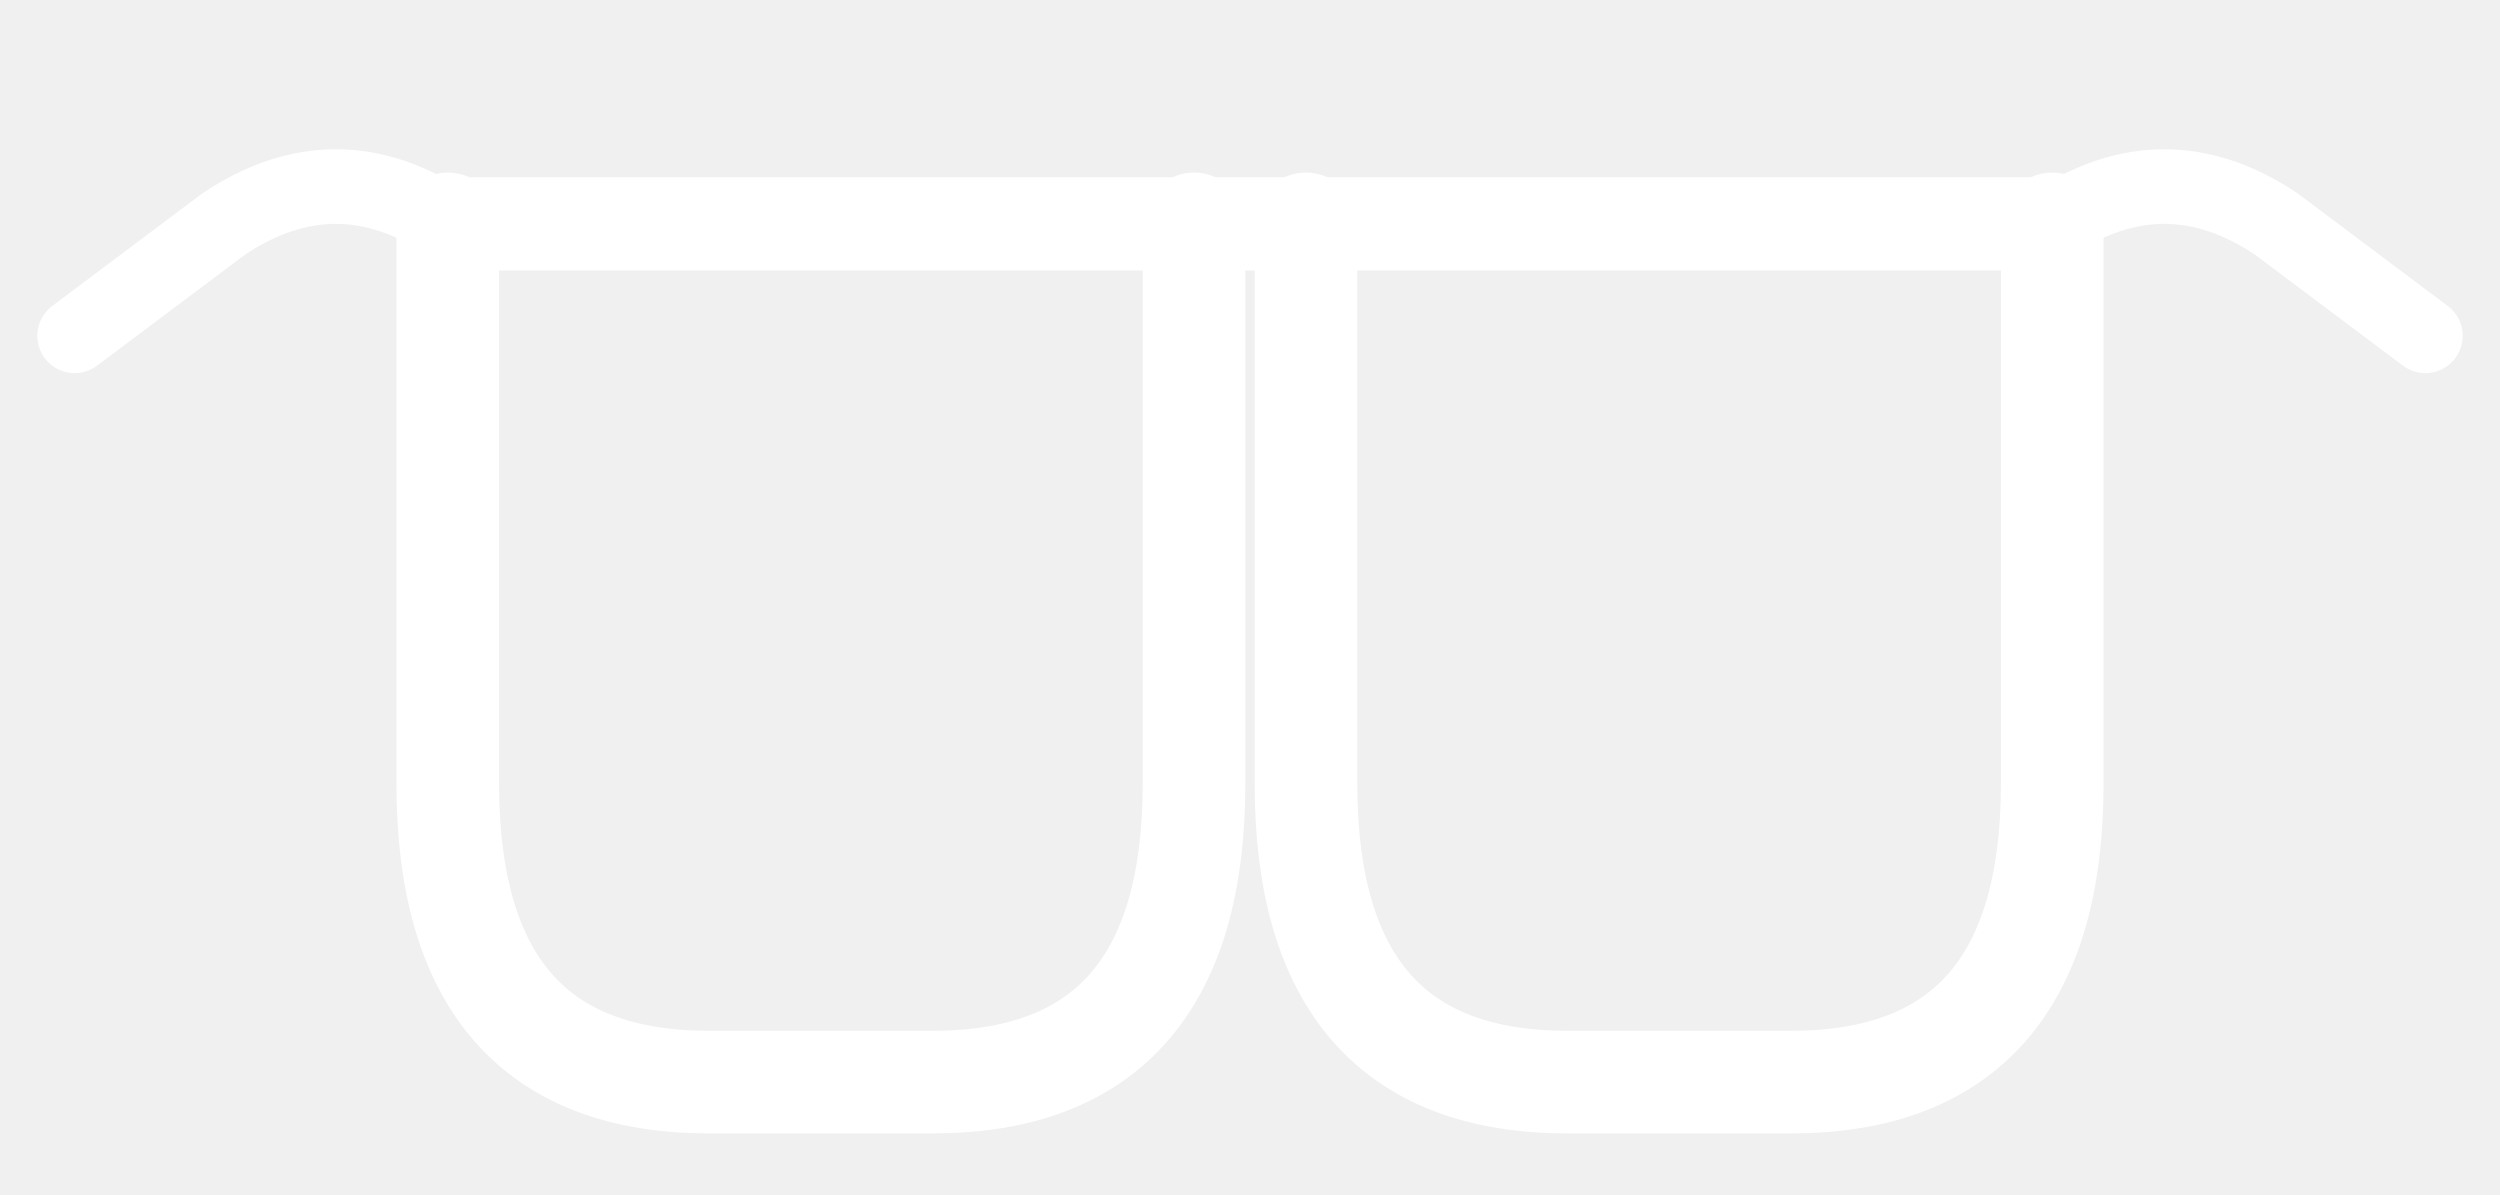
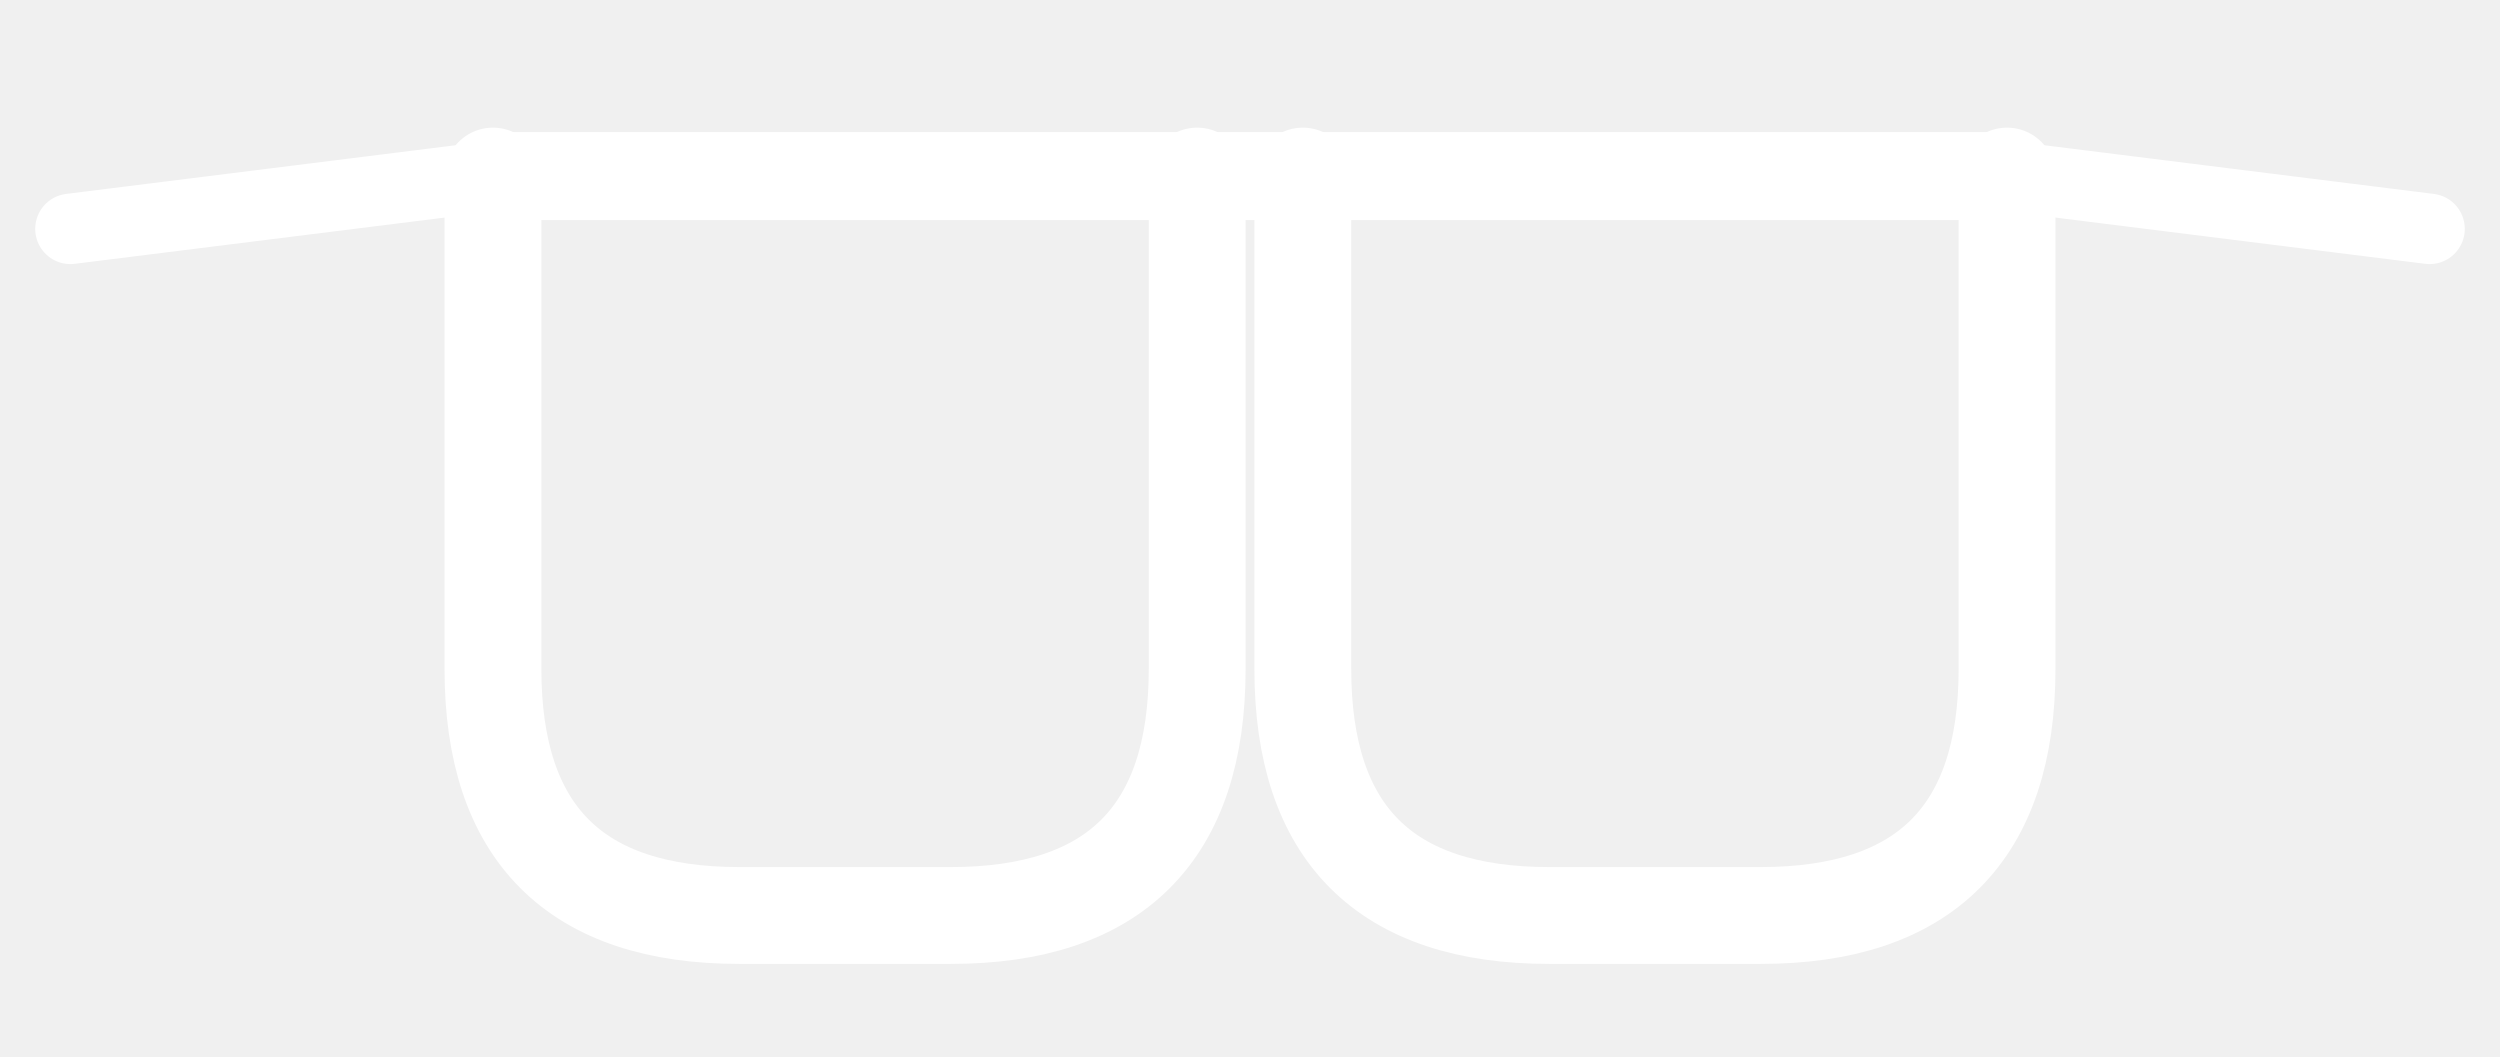
- <svg xmlns="http://www.w3.org/2000/svg" viewBox="-14 16 134 64">
-   <path d="M10 28 L96 28" stroke="white" stroke-width="5" stroke-linecap="round" />
-   <path d="M10 28 L10 58 Q10 74 24 74 L36 74 Q50 74 50 58 L50 28" stroke="white" stroke-width="5.5" stroke-linecap="round" fill="none" />
-   <path d="M56 28 L56 58 Q56 74 70 74 L82 74 Q96 74 96 58 L96 28" stroke="white" stroke-width="5.5" stroke-linecap="round" fill="none" />
-   <path d="M10 28 Q4 24 -2 28 L-10 34" stroke="white" stroke-width="4" stroke-linecap="round" fill="none" />
-   <path d="M96 28 Q102 24 108 28 L116 34" stroke="white" stroke-width="4" stroke-linecap="round" fill="none" />
+ <svg xmlns="http://www.w3.org/2000/svg" viewBox="-18 20 142 60">
+   <path d="M10 30 L96 30" stroke="white" stroke-width="5" stroke-linecap="round" />
+   <path d="M10 30 L10 58 Q10 72 24 72 L36 72 Q50 72 50 58 L50 30" stroke="white" stroke-width="5.5" stroke-linecap="round" fill="none" />
+   <path d="M56 30 L56 58 Q56 72 70 72 L82 72 Q96 72 96 58 L96 30" stroke="white" stroke-width="5.5" stroke-linecap="round" fill="none" />
+   <path d="M10 30 L-14 33" stroke="white" stroke-width="4" stroke-linecap="round" />
+   <path d="M96 30 L120 33" stroke="white" stroke-width="4" stroke-linecap="round" />
  <style>@media(prefers-color-scheme:light){path{stroke:black}}</style>
</svg>
